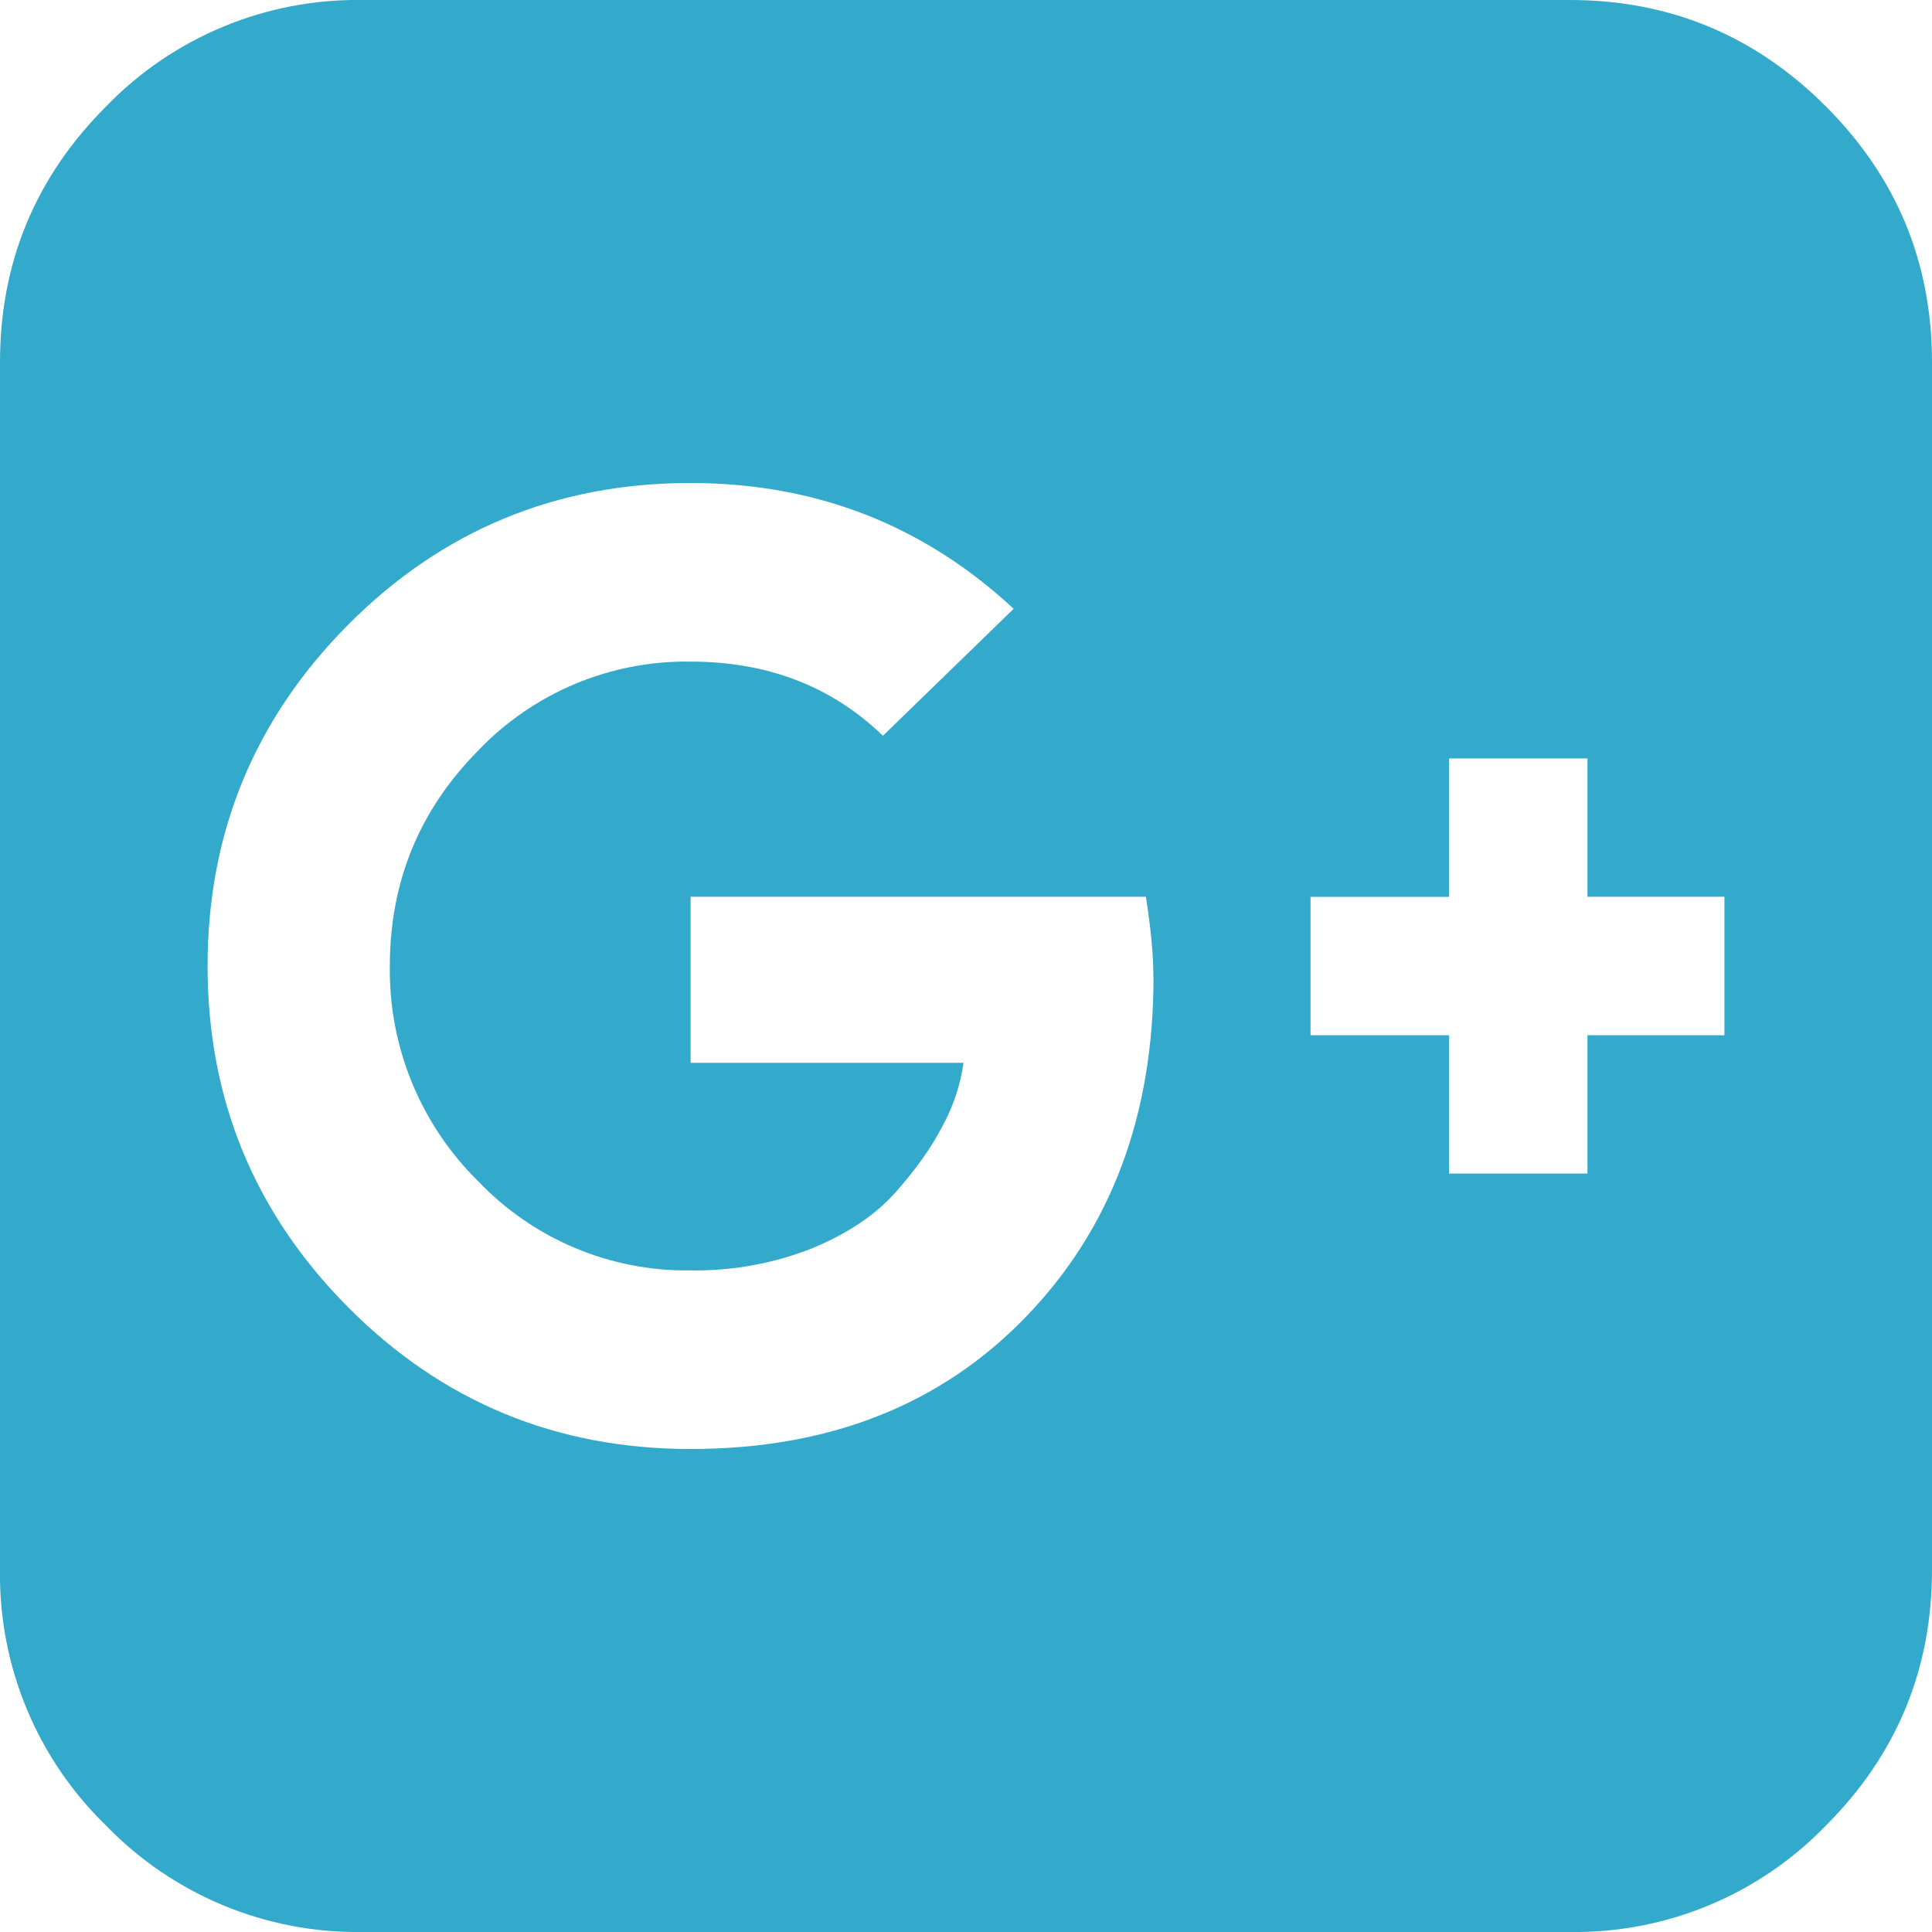
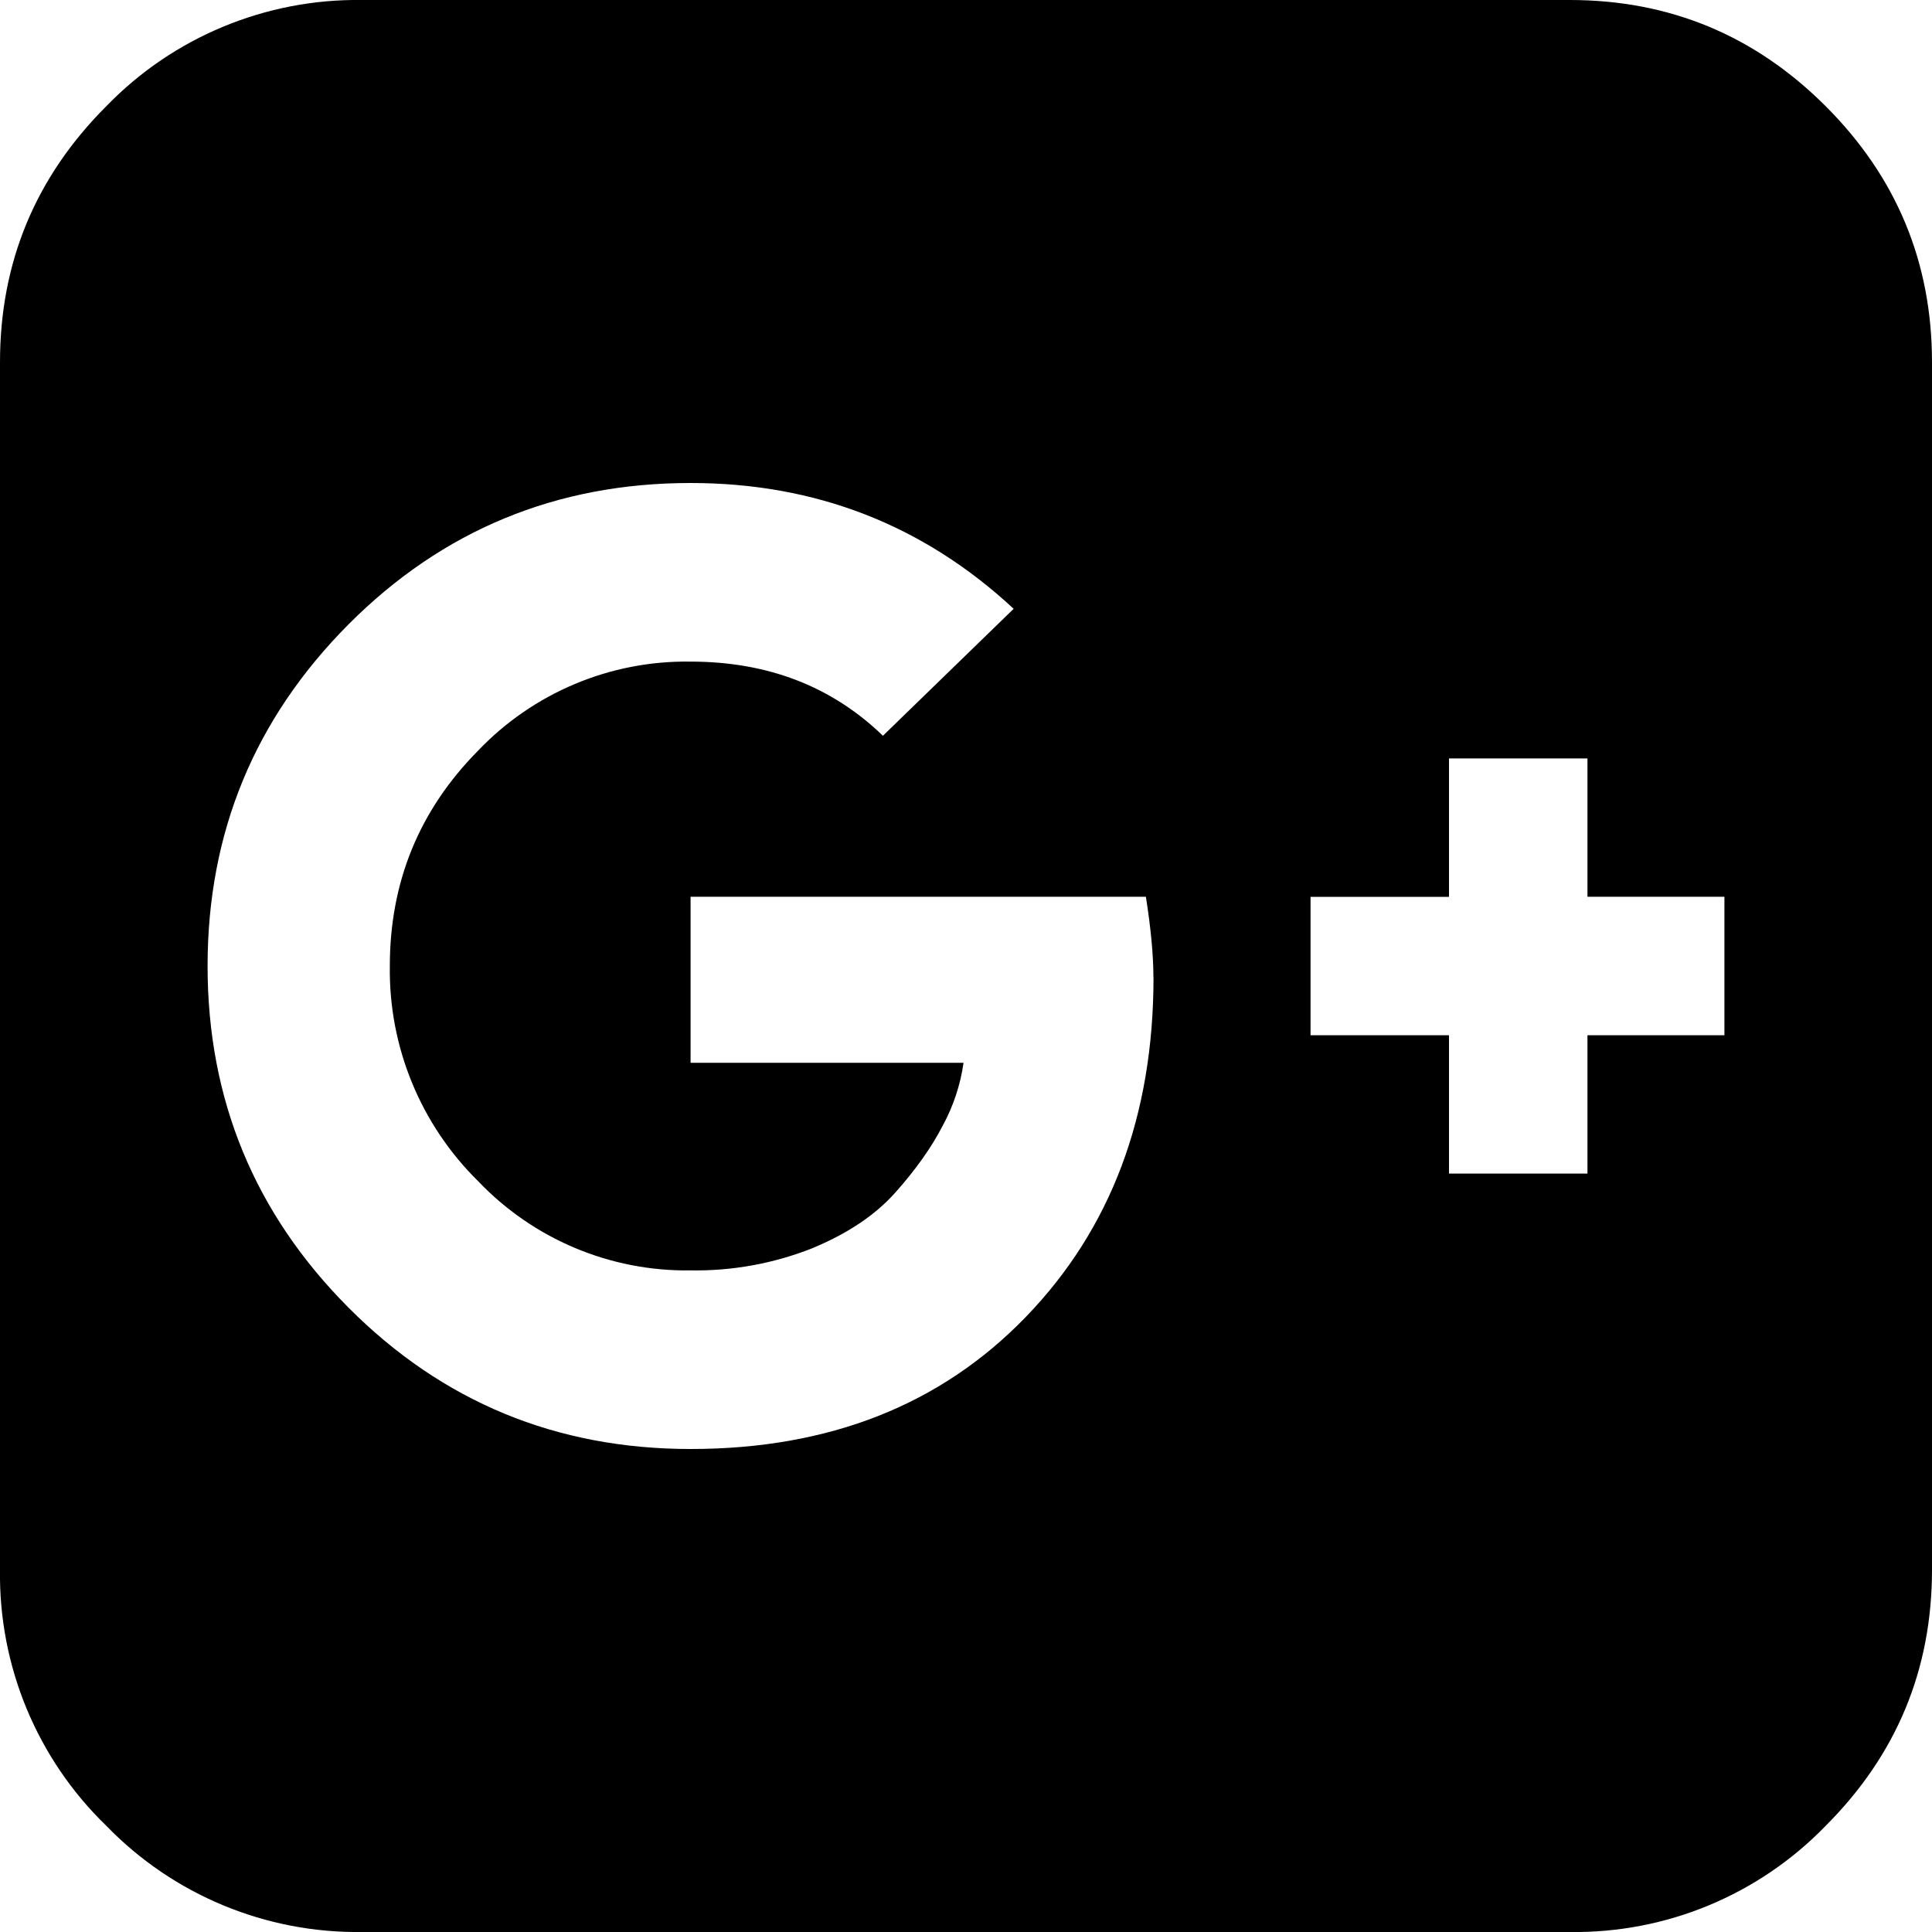
<svg xmlns="http://www.w3.org/2000/svg" width="18" height="18" viewBox="0 0 18 18">
-   <g fill="none" fill-rule="evenodd" stroke="none" stroke-width="1">
-     <path fill="#3AC" d="M10.746,9.105 C10.746,8.902 10.723,8.652 10.676,8.355 L6.434,8.355 L6.434,9.902 L8.977,9.902 C8.948,10.107 8.882,10.306 8.783,10.488 C8.678,10.691 8.531,10.898 8.343,11.109 C8.156,11.32 7.896,11.494 7.564,11.631 C7.205,11.773 6.821,11.842 6.434,11.836 C5.687,11.847 4.969,11.545 4.454,11.004 C3.918,10.476 3.621,9.752 3.632,9 C3.632,8.219 3.905,7.55 4.452,6.996 C4.967,6.455 5.685,6.153 6.432,6.164 C7.152,6.164 7.749,6.394 8.226,6.855 L9.444,5.672 C8.602,4.89 7.598,4.5 6.434,4.5 C5.184,4.5 4.121,4.94 3.246,5.818 C2.371,6.698 1.934,7.758 1.934,9 C1.934,10.242 2.371,11.303 3.246,12.182 C4.121,13.061 5.184,13.5 6.434,13.5 C7.723,13.5 8.764,13.09 9.557,12.27 C10.35,11.45 10.747,10.395 10.747,9.105 L10.746,9.105 Z M14.789,9.645 L16.066,9.645 L16.066,8.355 L14.79,8.355 L14.79,7.066 L13.5,7.066 L13.5,8.356 L12.21,8.356 L12.21,9.645 L13.5,9.645 L13.5,10.934 L14.79,10.934 L14.79,9.644 L14.789,9.645 Z M18,3.375 L18,14.625 C18,15.555 17.67,16.35 17.01,17.01 C16.386,17.655 15.523,18.013 14.625,18 L3.375,18 C2.478,18.013 1.614,17.655 0.99,17.01 C0.345,16.386 -0.013,15.522 0,14.625 L0,3.375 C0,2.445 0.33,1.65 0.99,0.99 C1.614,0.345 2.478,-0.013 3.375,0 L14.625,0 C15.555,0 16.35,0.33 17.01,0.99 C17.67,1.65 18,2.445 18,3.375 L18,3.375 Z" />
-   </g>
+   <path fill="#000" d="M10.746,9.105 C10.746,8.902 10.723,8.652 10.676,8.355 L6.434,8.355 L6.434,9.902 L8.977,9.902 C8.948,10.107 8.882,10.306 8.783,10.488 C8.678,10.691 8.531,10.898 8.343,11.109 C8.156,11.32 7.896,11.494 7.564,11.631 C7.205,11.773 6.821,11.842 6.434,11.836 C5.687,11.847 4.969,11.545 4.454,11.004 C3.918,10.476 3.621,9.752 3.632,9 C3.632,8.219 3.905,7.55 4.452,6.996 C4.967,6.455 5.685,6.153 6.432,6.164 C7.152,6.164 7.749,6.394 8.226,6.855 L9.444,5.672 C8.602,4.89 7.598,4.5 6.434,4.5 C5.184,4.5 4.121,4.94 3.246,5.818 C2.371,6.698 1.934,7.758 1.934,9 C1.934,10.242 2.371,11.303 3.246,12.182 C4.121,13.061 5.184,13.5 6.434,13.5 C7.723,13.5 8.764,13.09 9.557,12.27 C10.35,11.45 10.747,10.395 10.747,9.105 L10.746,9.105 Z M14.789,9.645 L16.066,9.645 L16.066,8.355 L14.79,8.355 L14.79,7.066 L13.5,7.066 L13.5,8.356 L12.21,8.356 L12.21,9.645 L13.5,9.645 L13.5,10.934 L14.79,10.934 L14.79,9.644 L14.789,9.645 Z M18,3.375 L18,14.625 C18,15.555 17.67,16.35 17.01,17.01 C16.386,17.655 15.523,18.013 14.625,18 L3.375,18 C2.478,18.013 1.614,17.655 0.99,17.01 C0.345,16.386 -0.013,15.522 0,14.625 L0,3.375 C0,2.445 0.33,1.65 0.99,0.99 C1.614,0.345 2.478,-0.013 3.375,0 L14.625,0 C15.555,0 16.35,0.33 17.01,0.99 C17.67,1.65 18,2.445 18,3.375 L18,3.375 Z" />
</svg>
